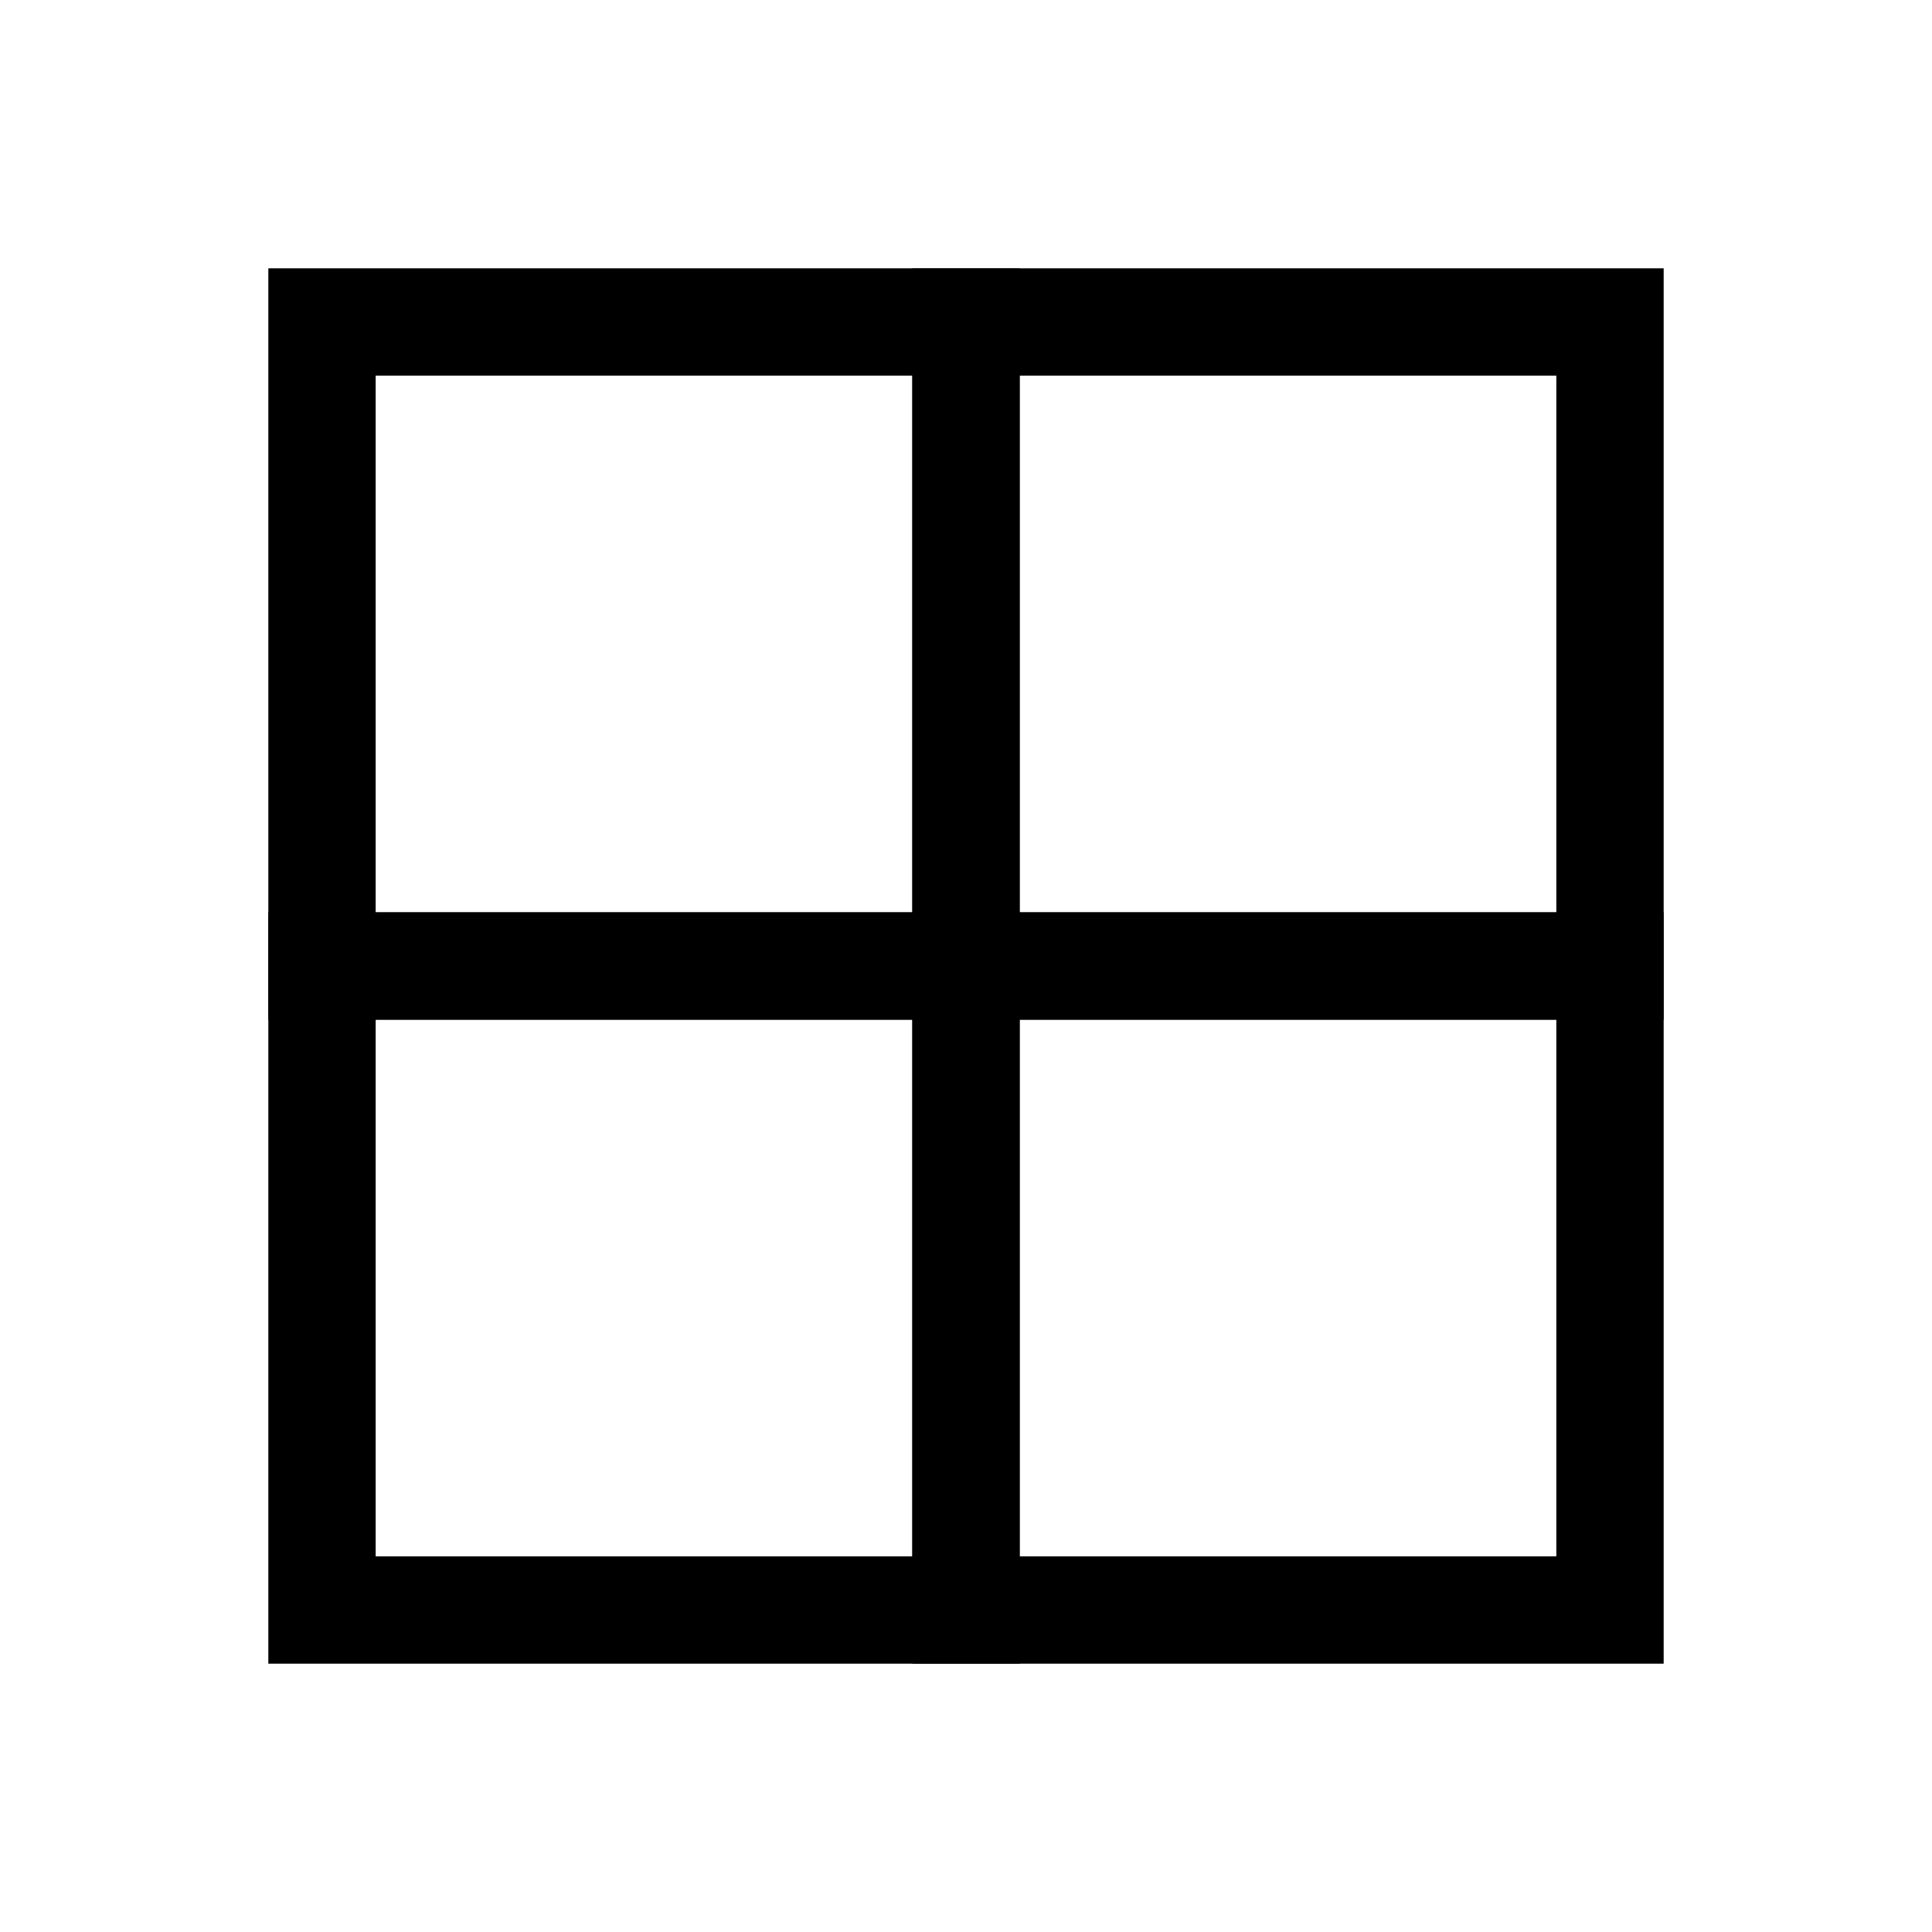
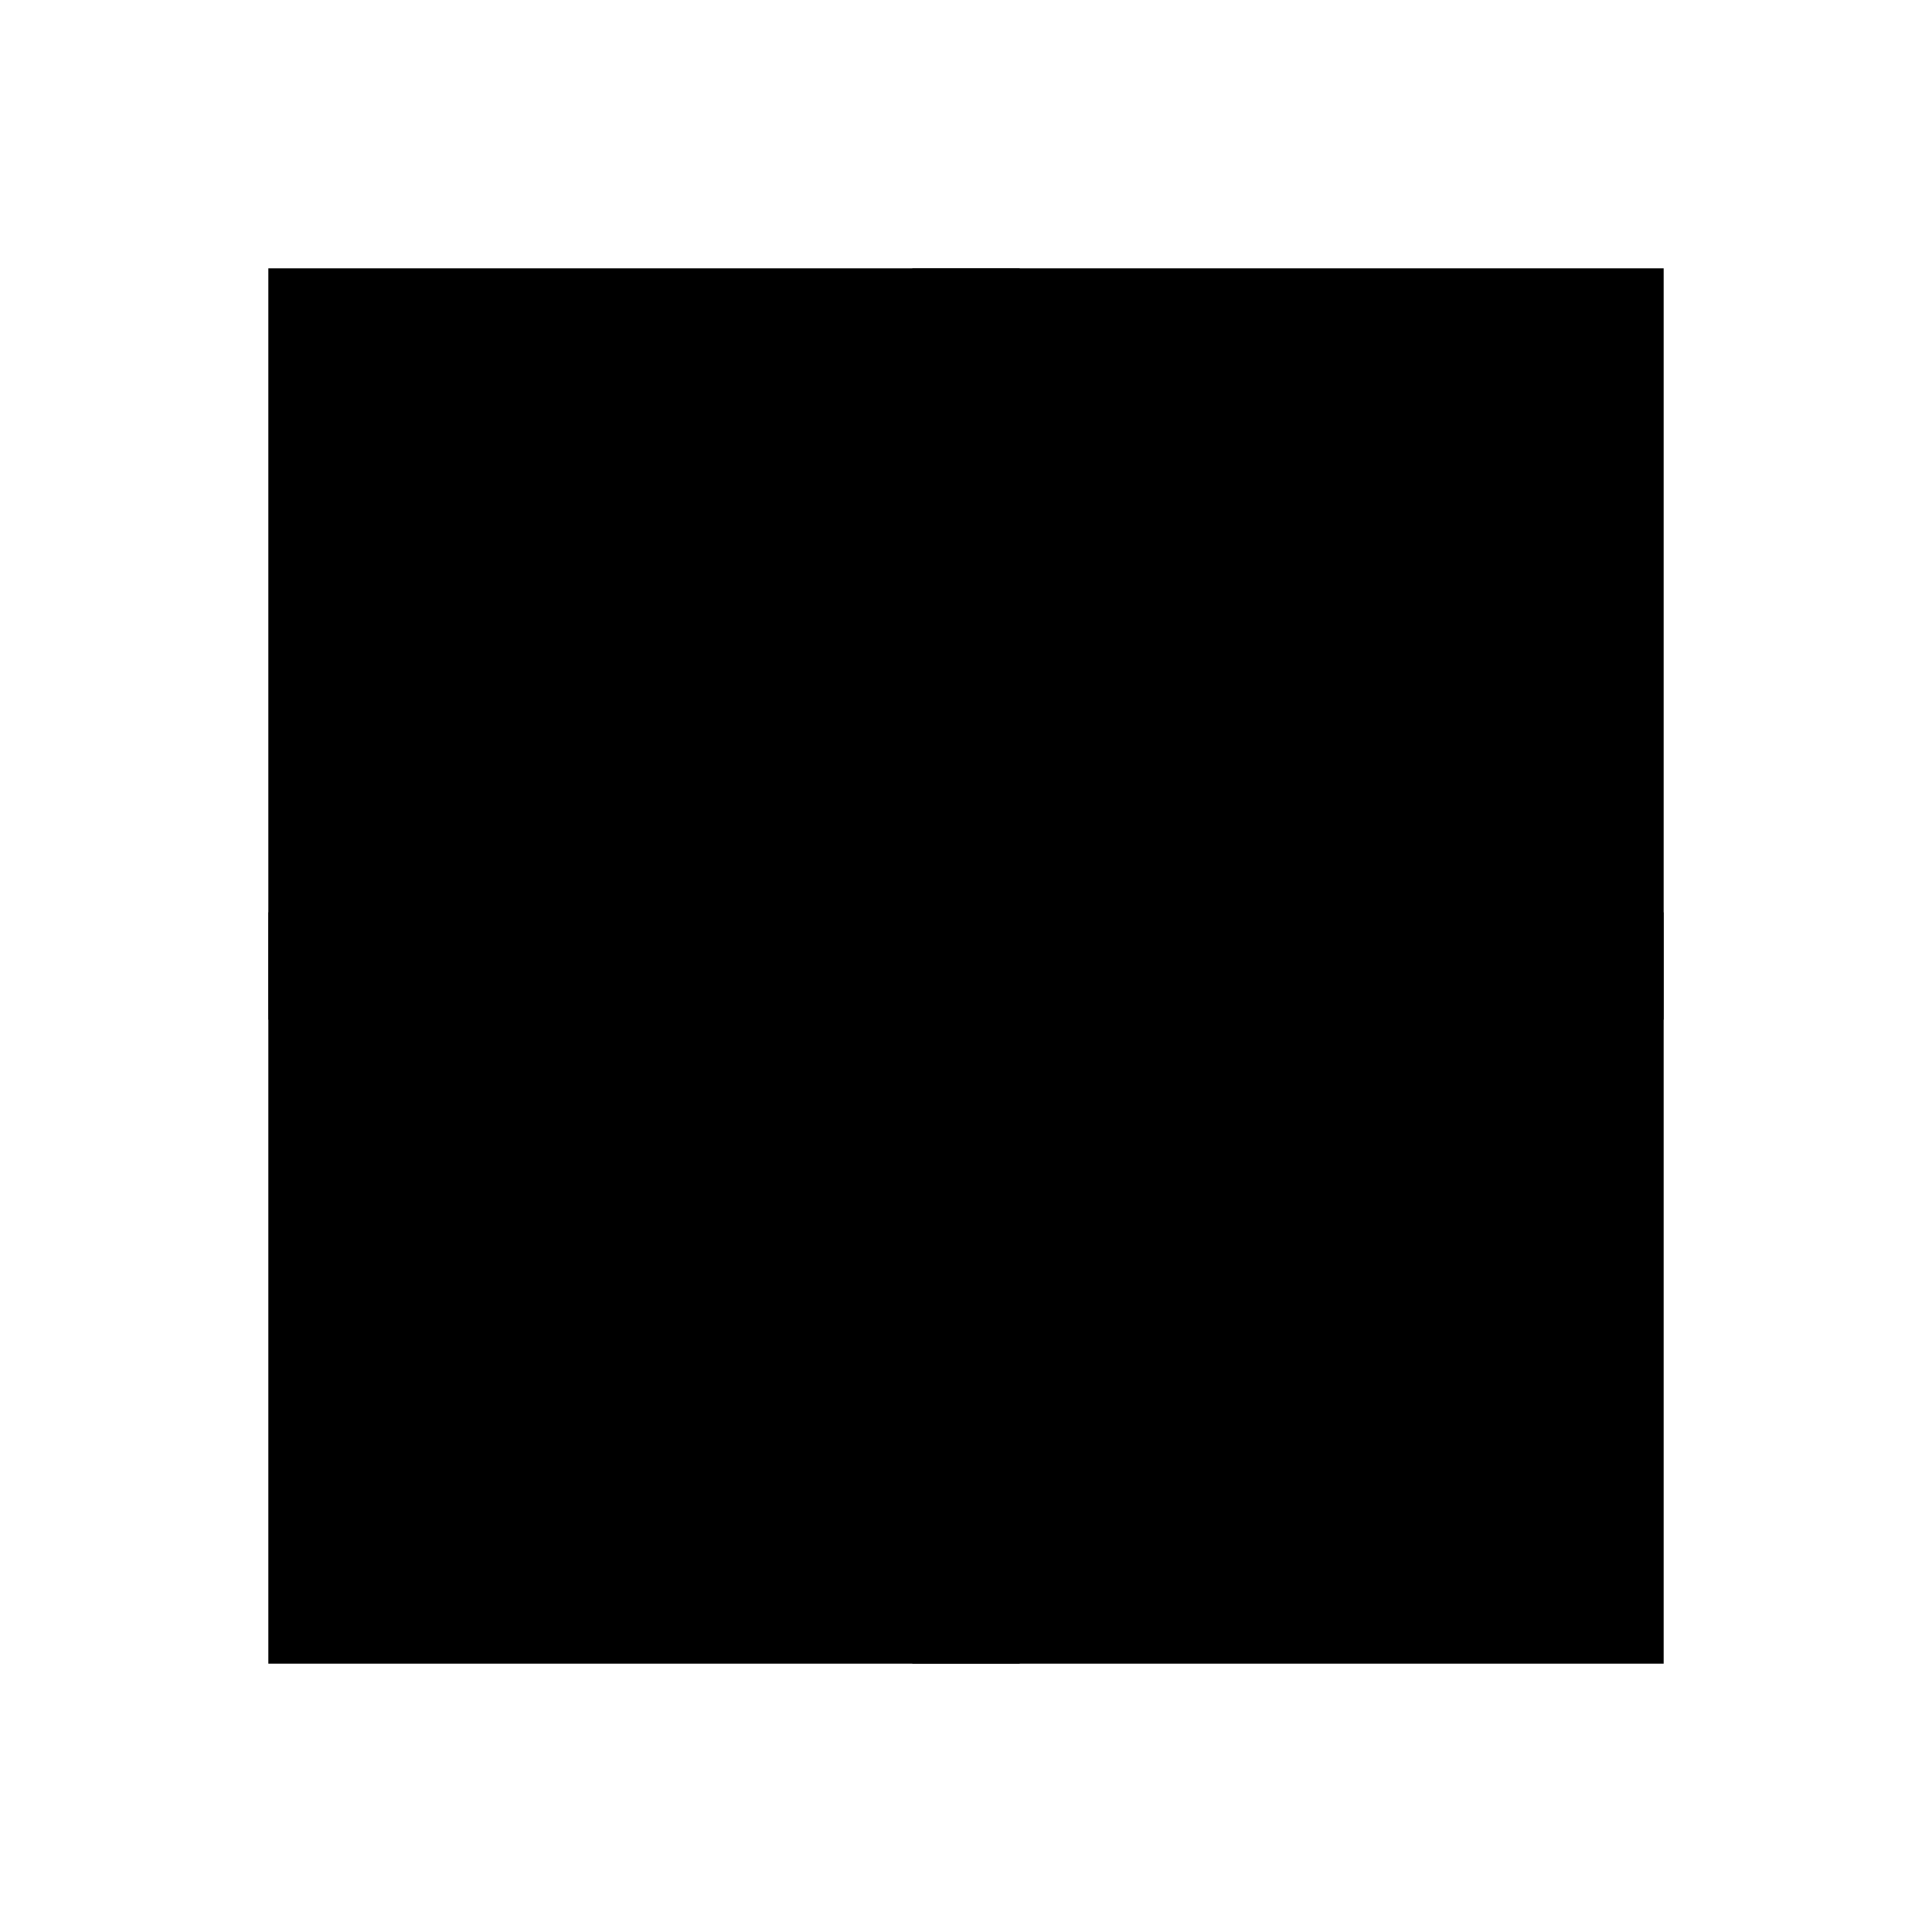
<svg xmlns="http://www.w3.org/2000/svg" width="36" height="36" viewBox="0 0 36 36">
-   <g fill="none" fill-rule="evenodd">
+   <g fill-rule="evenodd">
    <rect width="12" height="12" x="6" y="6" stroke="#000" stroke-width="2" />
    <rect width="12" height="12" x="18" y="6" stroke="#000" stroke-width="2" />
    <rect width="12" height="12" x="6" y="18" stroke="#000" stroke-width="2" />
    <rect width="12" height="12" x="18" y="18" stroke="#000" stroke-width="2" />
  </g>
</svg>
